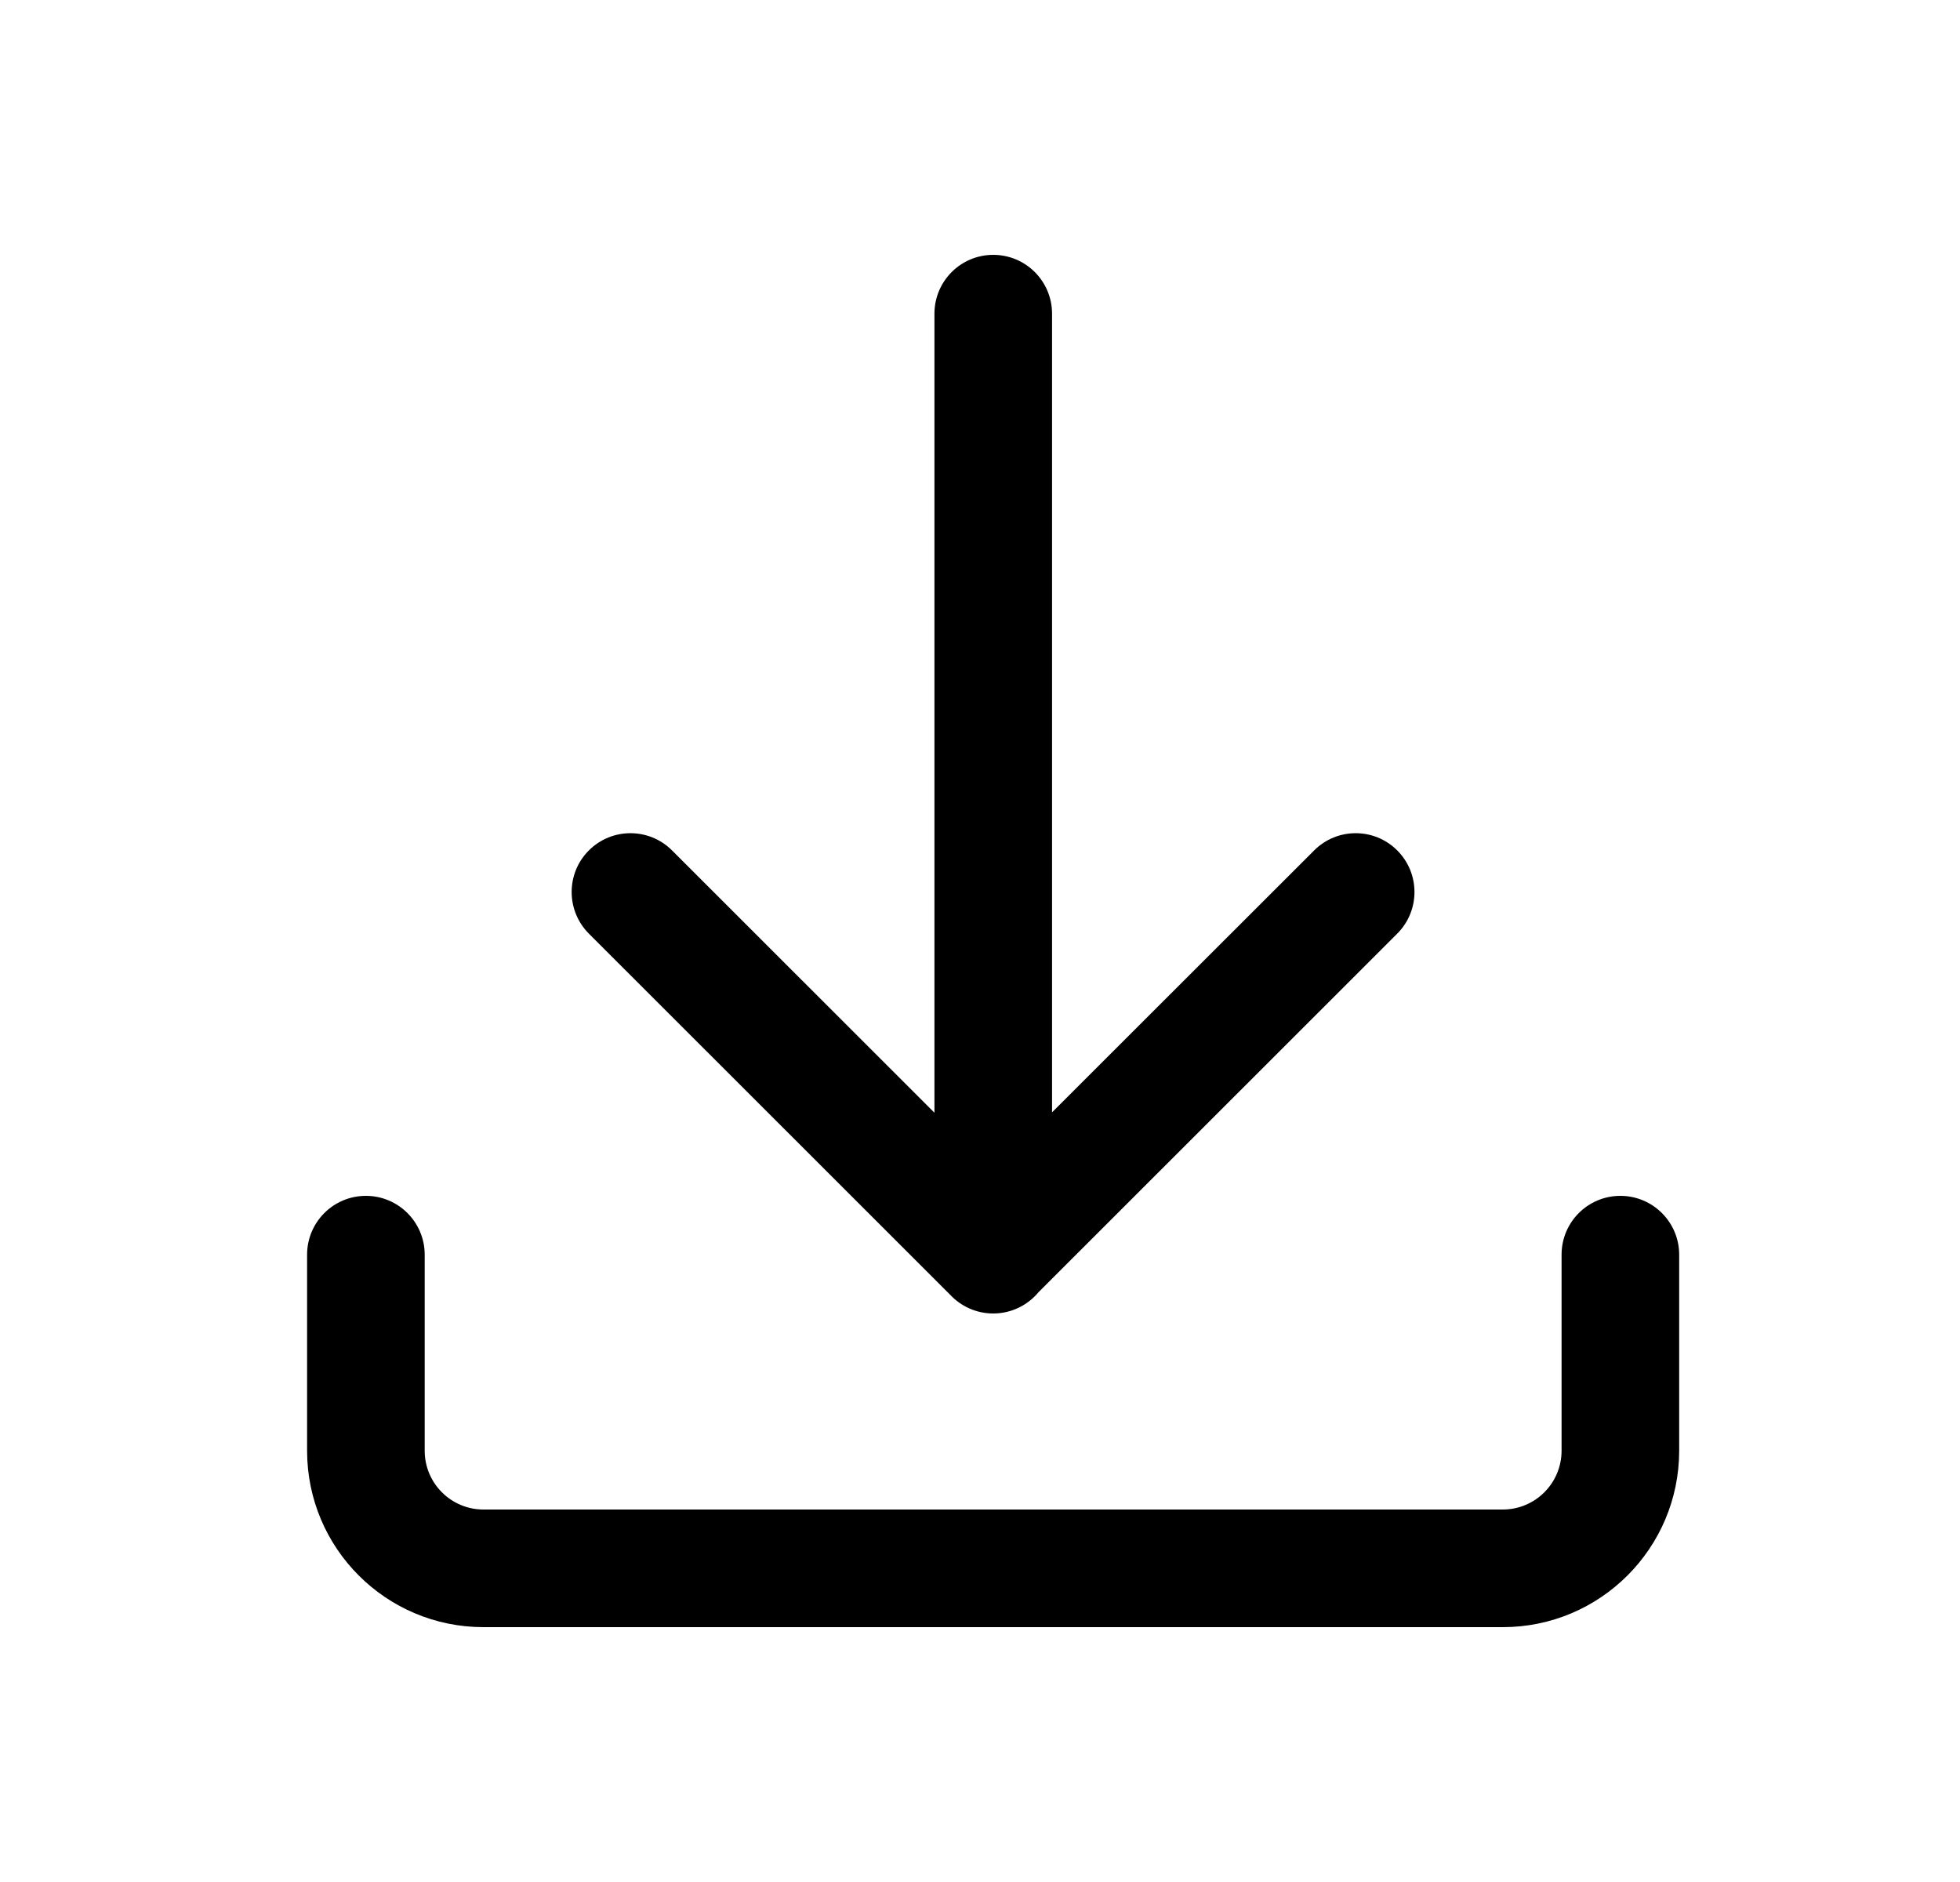
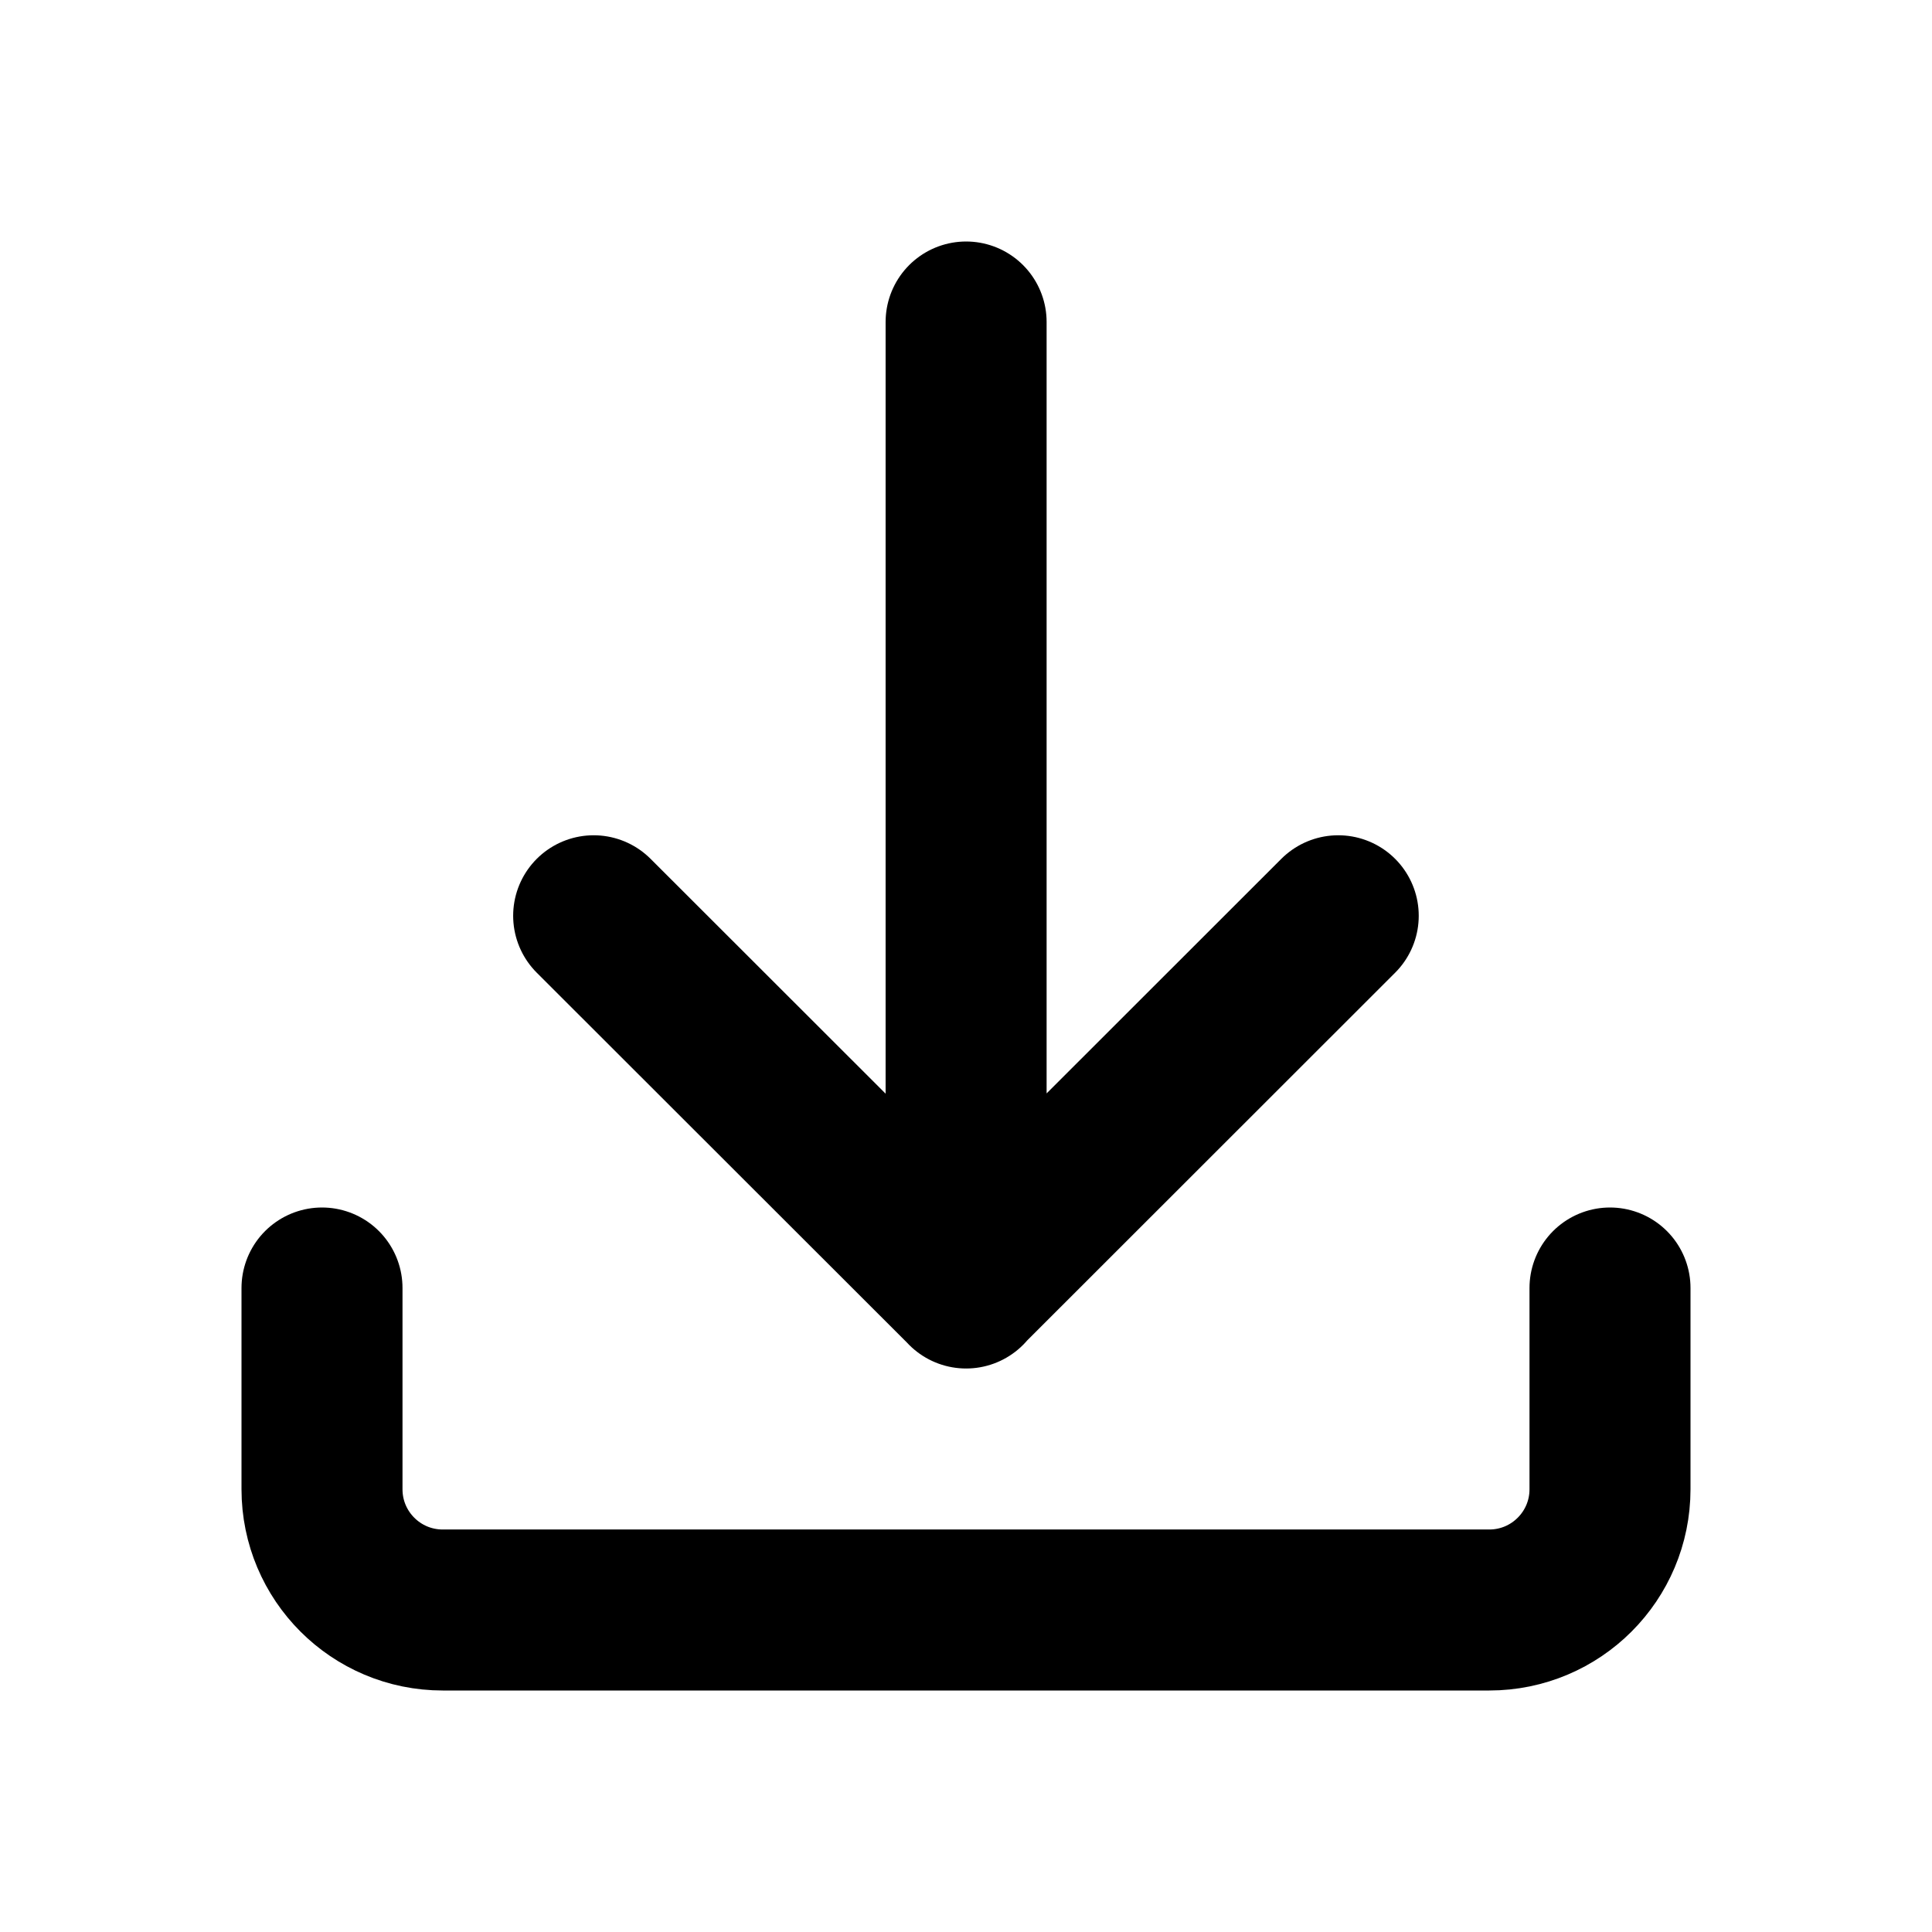
- <svg xmlns="http://www.w3.org/2000/svg" class="fill-current" width="25" height="24" viewBox="0 0 25 24" fill="none">
-   <path fill-rule="evenodd" clip-rule="evenodd" d="M12.669 16.75C12.453 16.75 12.258 16.659 12.121 16.513L7.511 11.906C7.219 11.613 7.218 11.138 7.511 10.845C7.804 10.552 8.279 10.552 8.572 10.845L11.919 14.19V4C11.919 3.586 12.254 3.25 12.669 3.25C13.083 3.25 13.419 3.586 13.419 4V14.185L16.762 10.845C17.055 10.552 17.529 10.552 17.822 10.845C18.115 11.138 18.115 11.613 17.822 11.906L13.247 16.478C13.109 16.644 12.901 16.75 12.669 16.75ZM5.417 16C5.417 15.586 5.081 15.25 4.667 15.25C4.252 15.25 3.917 15.586 3.917 16V18.5C3.917 19.743 4.924 20.75 6.167 20.75H19.168C20.41 20.75 21.418 19.743 21.418 18.5V16C21.418 15.586 21.082 15.25 20.668 15.25C20.253 15.25 19.918 15.586 19.918 16V18.5C19.918 18.914 19.582 19.25 19.168 19.25H6.167C5.752 19.25 5.417 18.914 5.417 18.5V16Z" fill="currentColor" />
+ <svg xmlns="http://www.w3.org/2000/svg" width="18" height="18" viewBox="0 0 18 18" fill="none">
+   <path d="M15 12V13.875C15 14.496 14.497 15 13.875 15H4.125C3.503 15 3 14.496 3 13.875V12M9.001 12L9.001 3M5.531 8.532L9 11.998L12.468 8.532" stroke="currentColor" stroke-width="1.5" stroke-linecap="round" stroke-linejoin="round" />
</svg>
